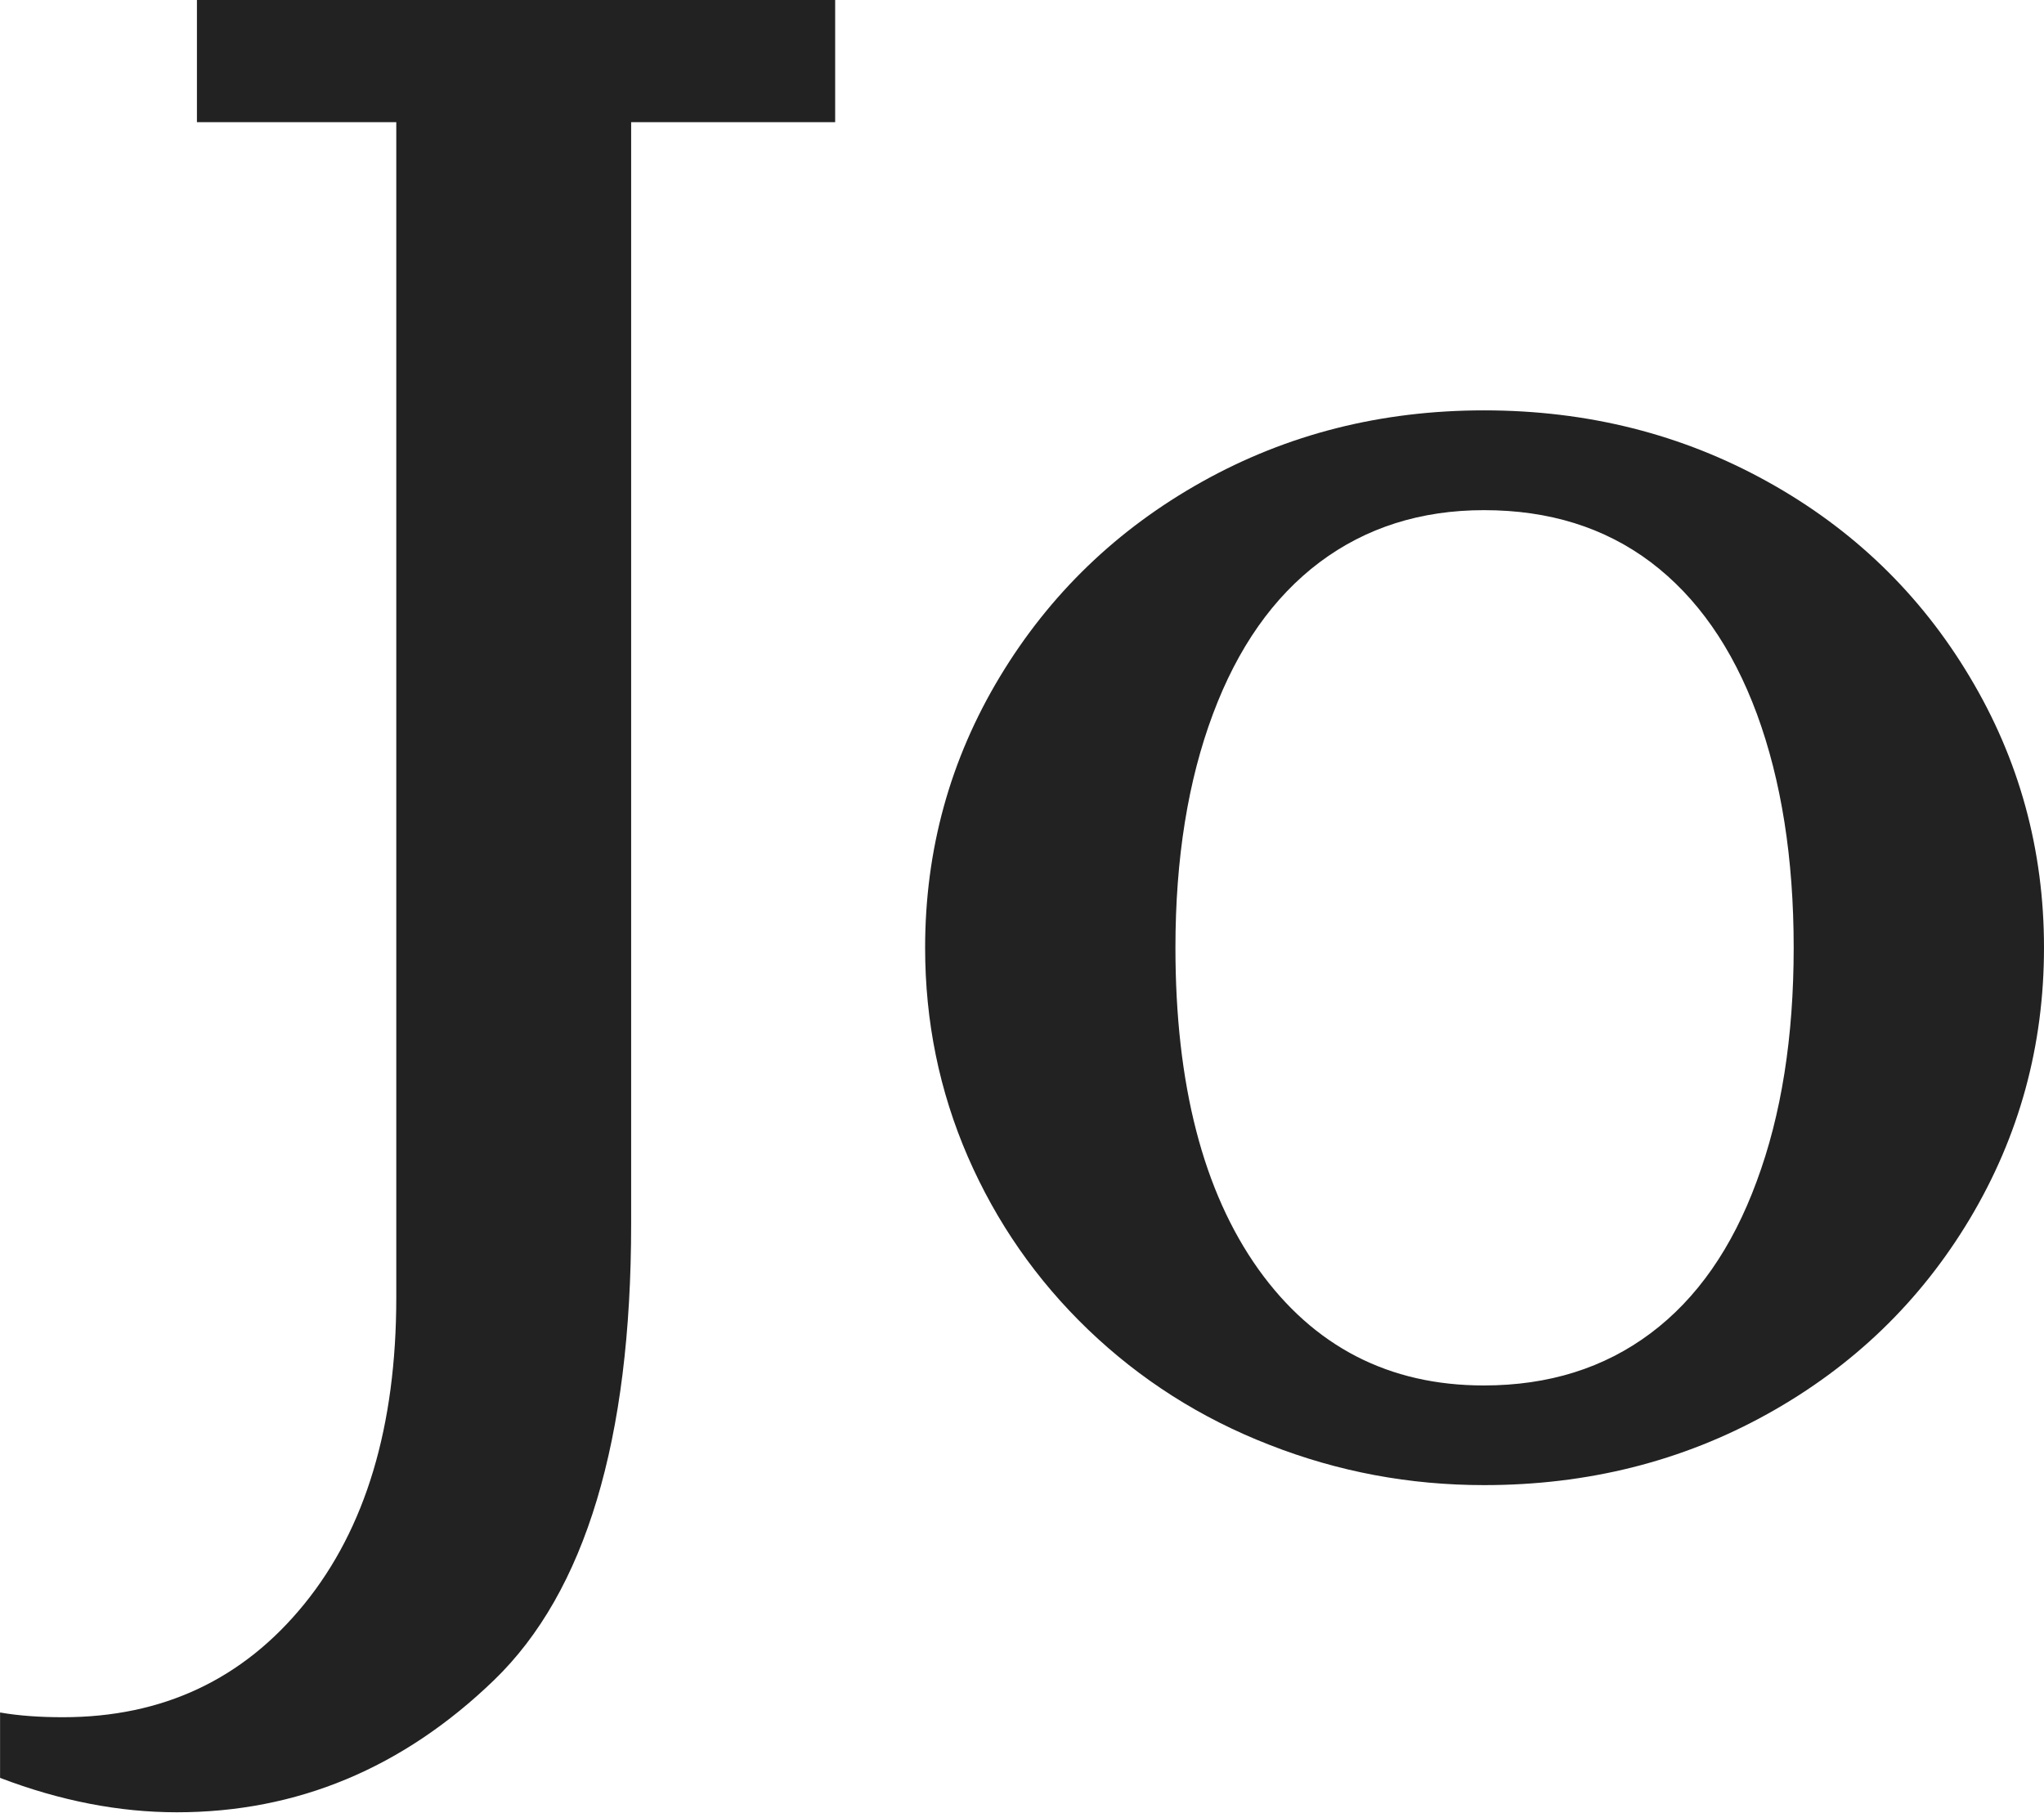
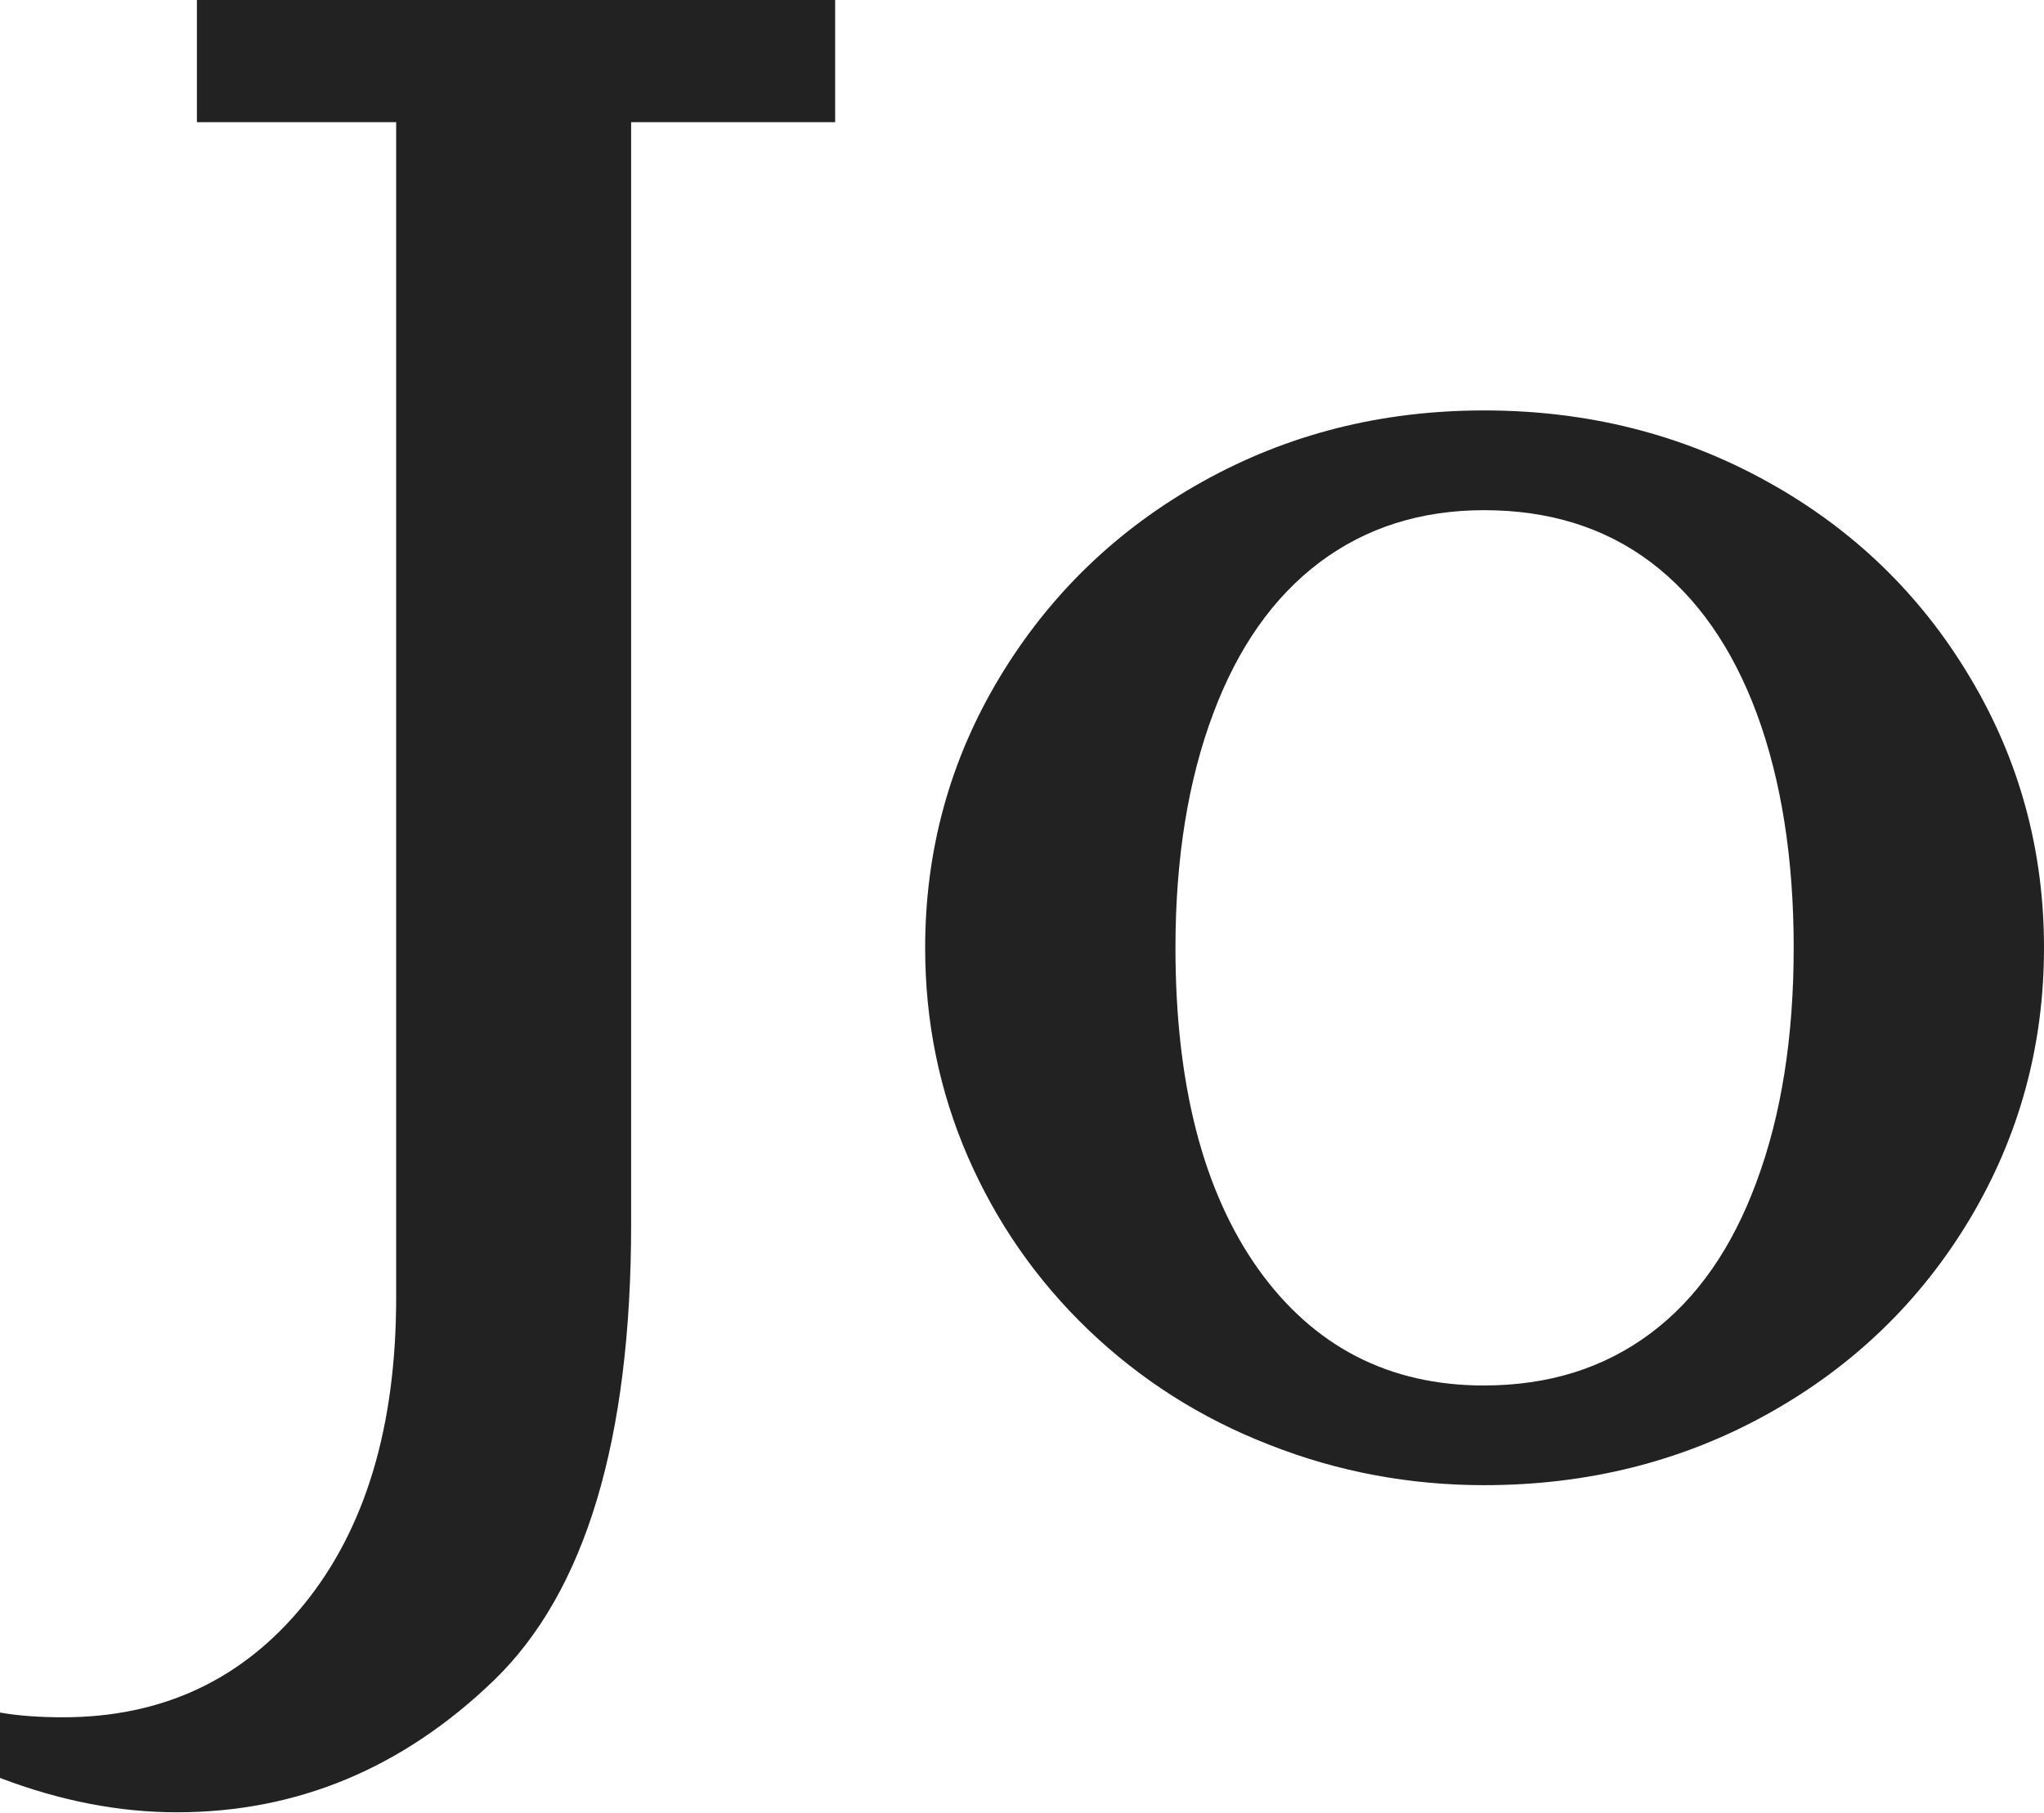
- <svg xmlns="http://www.w3.org/2000/svg" version="1.1" id="Layer_1" x="0px" y="0px" width="30.287px" height="26.859px" viewBox="0 0 30.287 26.859" enable-background="new 0 0 30.287 26.859" xml:space="preserve">
+ <svg xmlns="http://www.w3.org/2000/svg" version="1.1" id="Layer_1" x="0px" y="0px" width="29.316px" height="26px" viewBox="0.486 0.43 29.316 26" enable-background="new 0.486 0.43 29.316 26" xml:space="preserve">
  <g>
-     <path fill="#222222" d="M12.375,1.811H9.352v16.33c0,3.197-0.677,5.45-2.03,6.759c-1.353,1.307-2.921,1.96-4.702,1.96   c-0.855,0-1.729-0.17-2.619-0.51v-0.969c0.281,0.049,0.592,0.07,0.932,0.07c1.477,0,2.669-0.56,3.577-1.679   c0.908-1.119,1.362-2.634,1.362-4.544V1.811H2.918V0h9.457V1.811z" />
-     <path fill="#222222" d="M30.287,14.045c0,1.453-0.366,2.792-1.099,4.019c-0.733,1.225-1.731,2.188-2.998,2.892   s-2.666,1.055-4.2,1.055c-1.103,0-2.162-0.197-3.183-0.598c-1.021-0.397-1.912-0.967-2.682-1.705   c-0.768-0.738-1.362-1.594-1.784-2.564c-0.422-0.974-0.633-2.005-0.633-3.096c0-1.453,0.369-2.792,1.107-4.017   c0.738-1.225,1.738-2.188,2.998-2.892c1.261-0.704,2.65-1.057,4.176-1.057c1.535,0,2.936,0.354,4.201,1.057   c1.265,0.701,2.265,1.667,2.996,2.892C29.919,11.254,30.287,12.592,30.287,14.045z M26.578,14.045c0-1.322-0.183-2.479-0.545-3.463   c-0.363-0.982-0.888-1.732-1.573-2.25c-0.686-0.516-1.509-0.771-2.47-0.771c-0.938,0-1.749,0.258-2.435,0.771   c-0.688,0.517-1.215,1.268-1.582,2.25c-0.369,0.984-0.556,2.141-0.556,3.463c0,2.027,0.41,3.615,1.229,4.766   c0.82,1.147,1.935,1.723,3.34,1.723c0.962,0,1.783-0.258,2.471-0.773c0.688-0.515,1.21-1.266,1.572-2.25   C26.396,16.525,26.578,15.369,26.578,14.045z" />
+     <path fill="#222222" d="M12.464,2.183H9.538V17.99c0,3.095-0.656,5.275-1.965,6.543c-1.31,1.265-2.827,1.896-4.551,1.896   c-0.828,0-1.674-0.164-2.536-0.493v-0.938c0.272,0.048,0.573,0.068,0.902,0.068c1.43,0,2.583-0.542,3.462-1.625   c0.879-1.084,1.318-2.55,1.318-4.398V2.183H3.31V0.43h9.154V2.183z" />
+     <path fill="#222222" d="M29.802,14.025c0,1.406-0.354,2.702-1.063,3.891c-0.71,1.186-1.676,2.117-2.901,2.799   c-1.228,0.682-2.581,1.021-4.066,1.021c-1.066,0-2.093-0.19-3.08-0.579c-0.989-0.384-1.851-0.936-2.597-1.65   c-0.744-0.714-1.318-1.543-1.727-2.481c-0.409-0.943-0.613-1.94-0.613-2.997c0-1.406,0.357-2.703,1.072-3.888   s1.683-2.118,2.902-2.799c1.221-0.682,2.565-1.024,4.042-1.024c1.486,0,2.842,0.343,4.067,1.024   c1.224,0.678,2.191,1.613,2.899,2.799C29.445,11.323,29.802,12.618,29.802,14.025z M26.212,14.025c0-1.279-0.177-2.399-0.527-3.352   c-0.352-0.95-0.859-1.676-1.523-2.178c-0.663-0.499-1.46-0.746-2.391-0.746c-0.908,0-1.692,0.25-2.356,0.746   c-0.666,0.501-1.177,1.228-1.531,2.178c-0.357,0.953-0.539,2.073-0.539,3.352c0,1.962,0.397,3.499,1.189,4.613   c0.794,1.11,1.874,1.668,3.233,1.668c0.932,0,1.726-0.25,2.393-0.749c0.666-0.498,1.171-1.225,1.521-2.178   C26.035,16.426,26.212,15.306,26.212,14.025z" />
  </g>
</svg>
